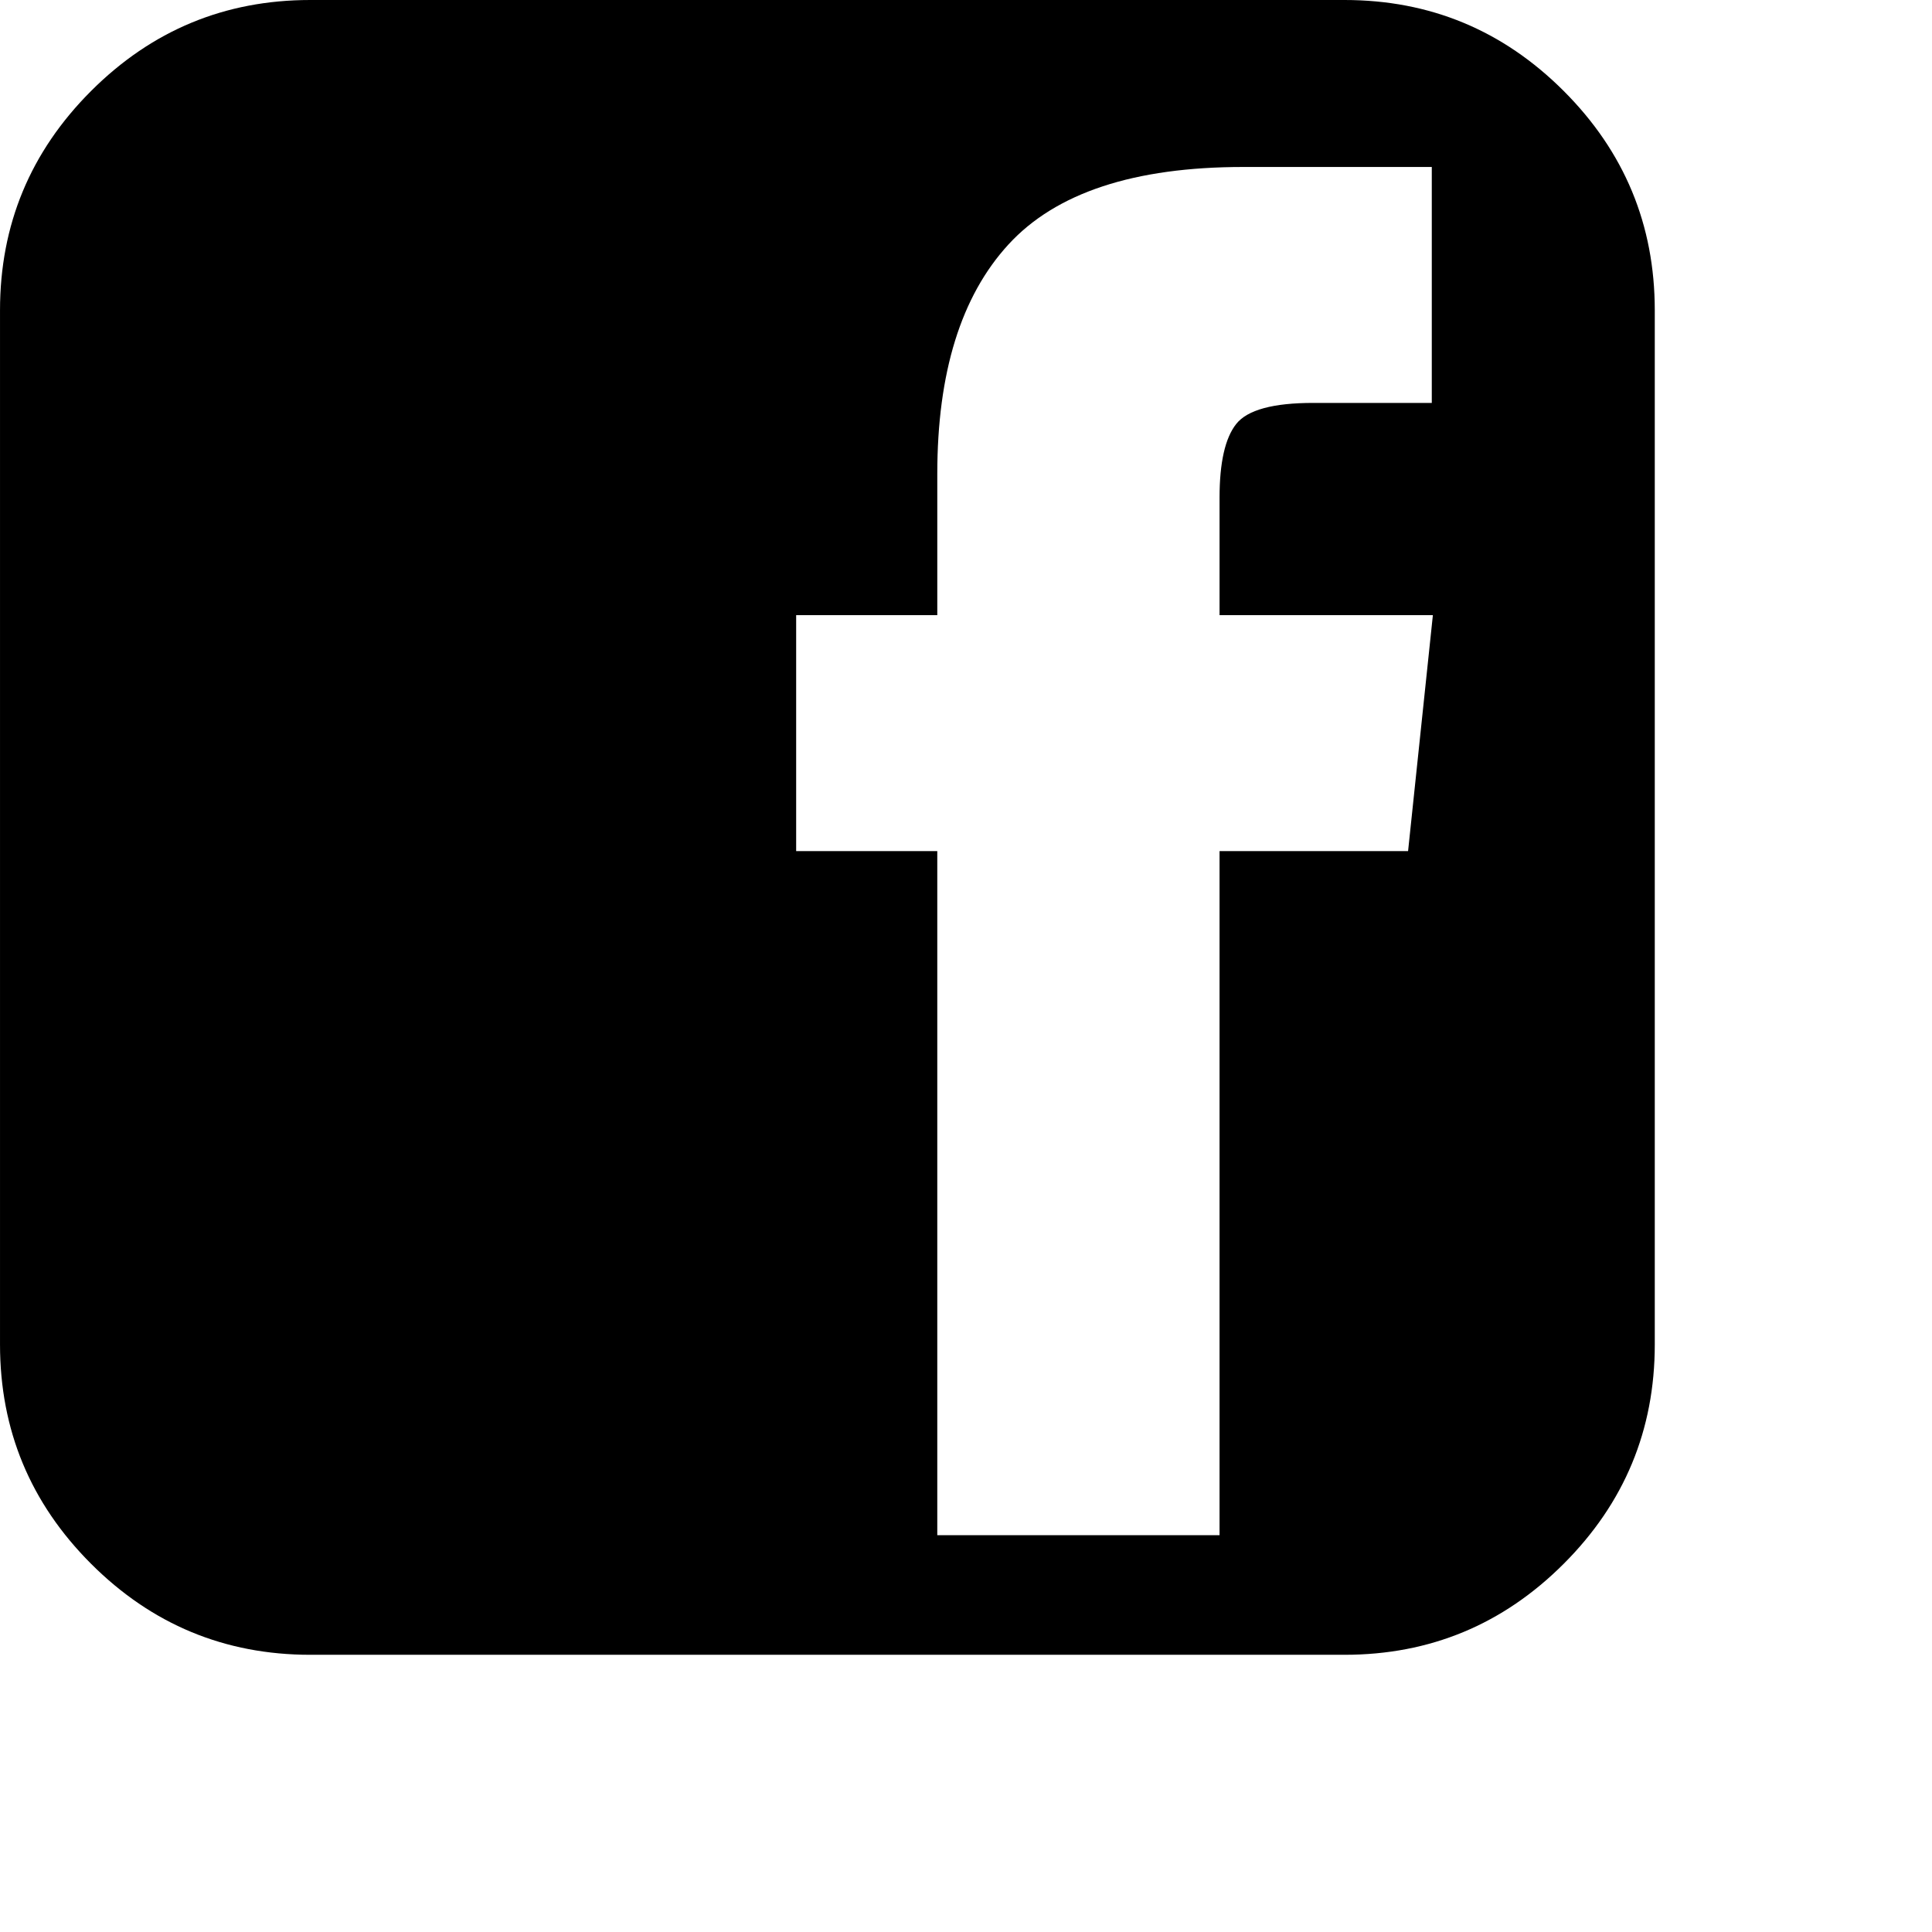
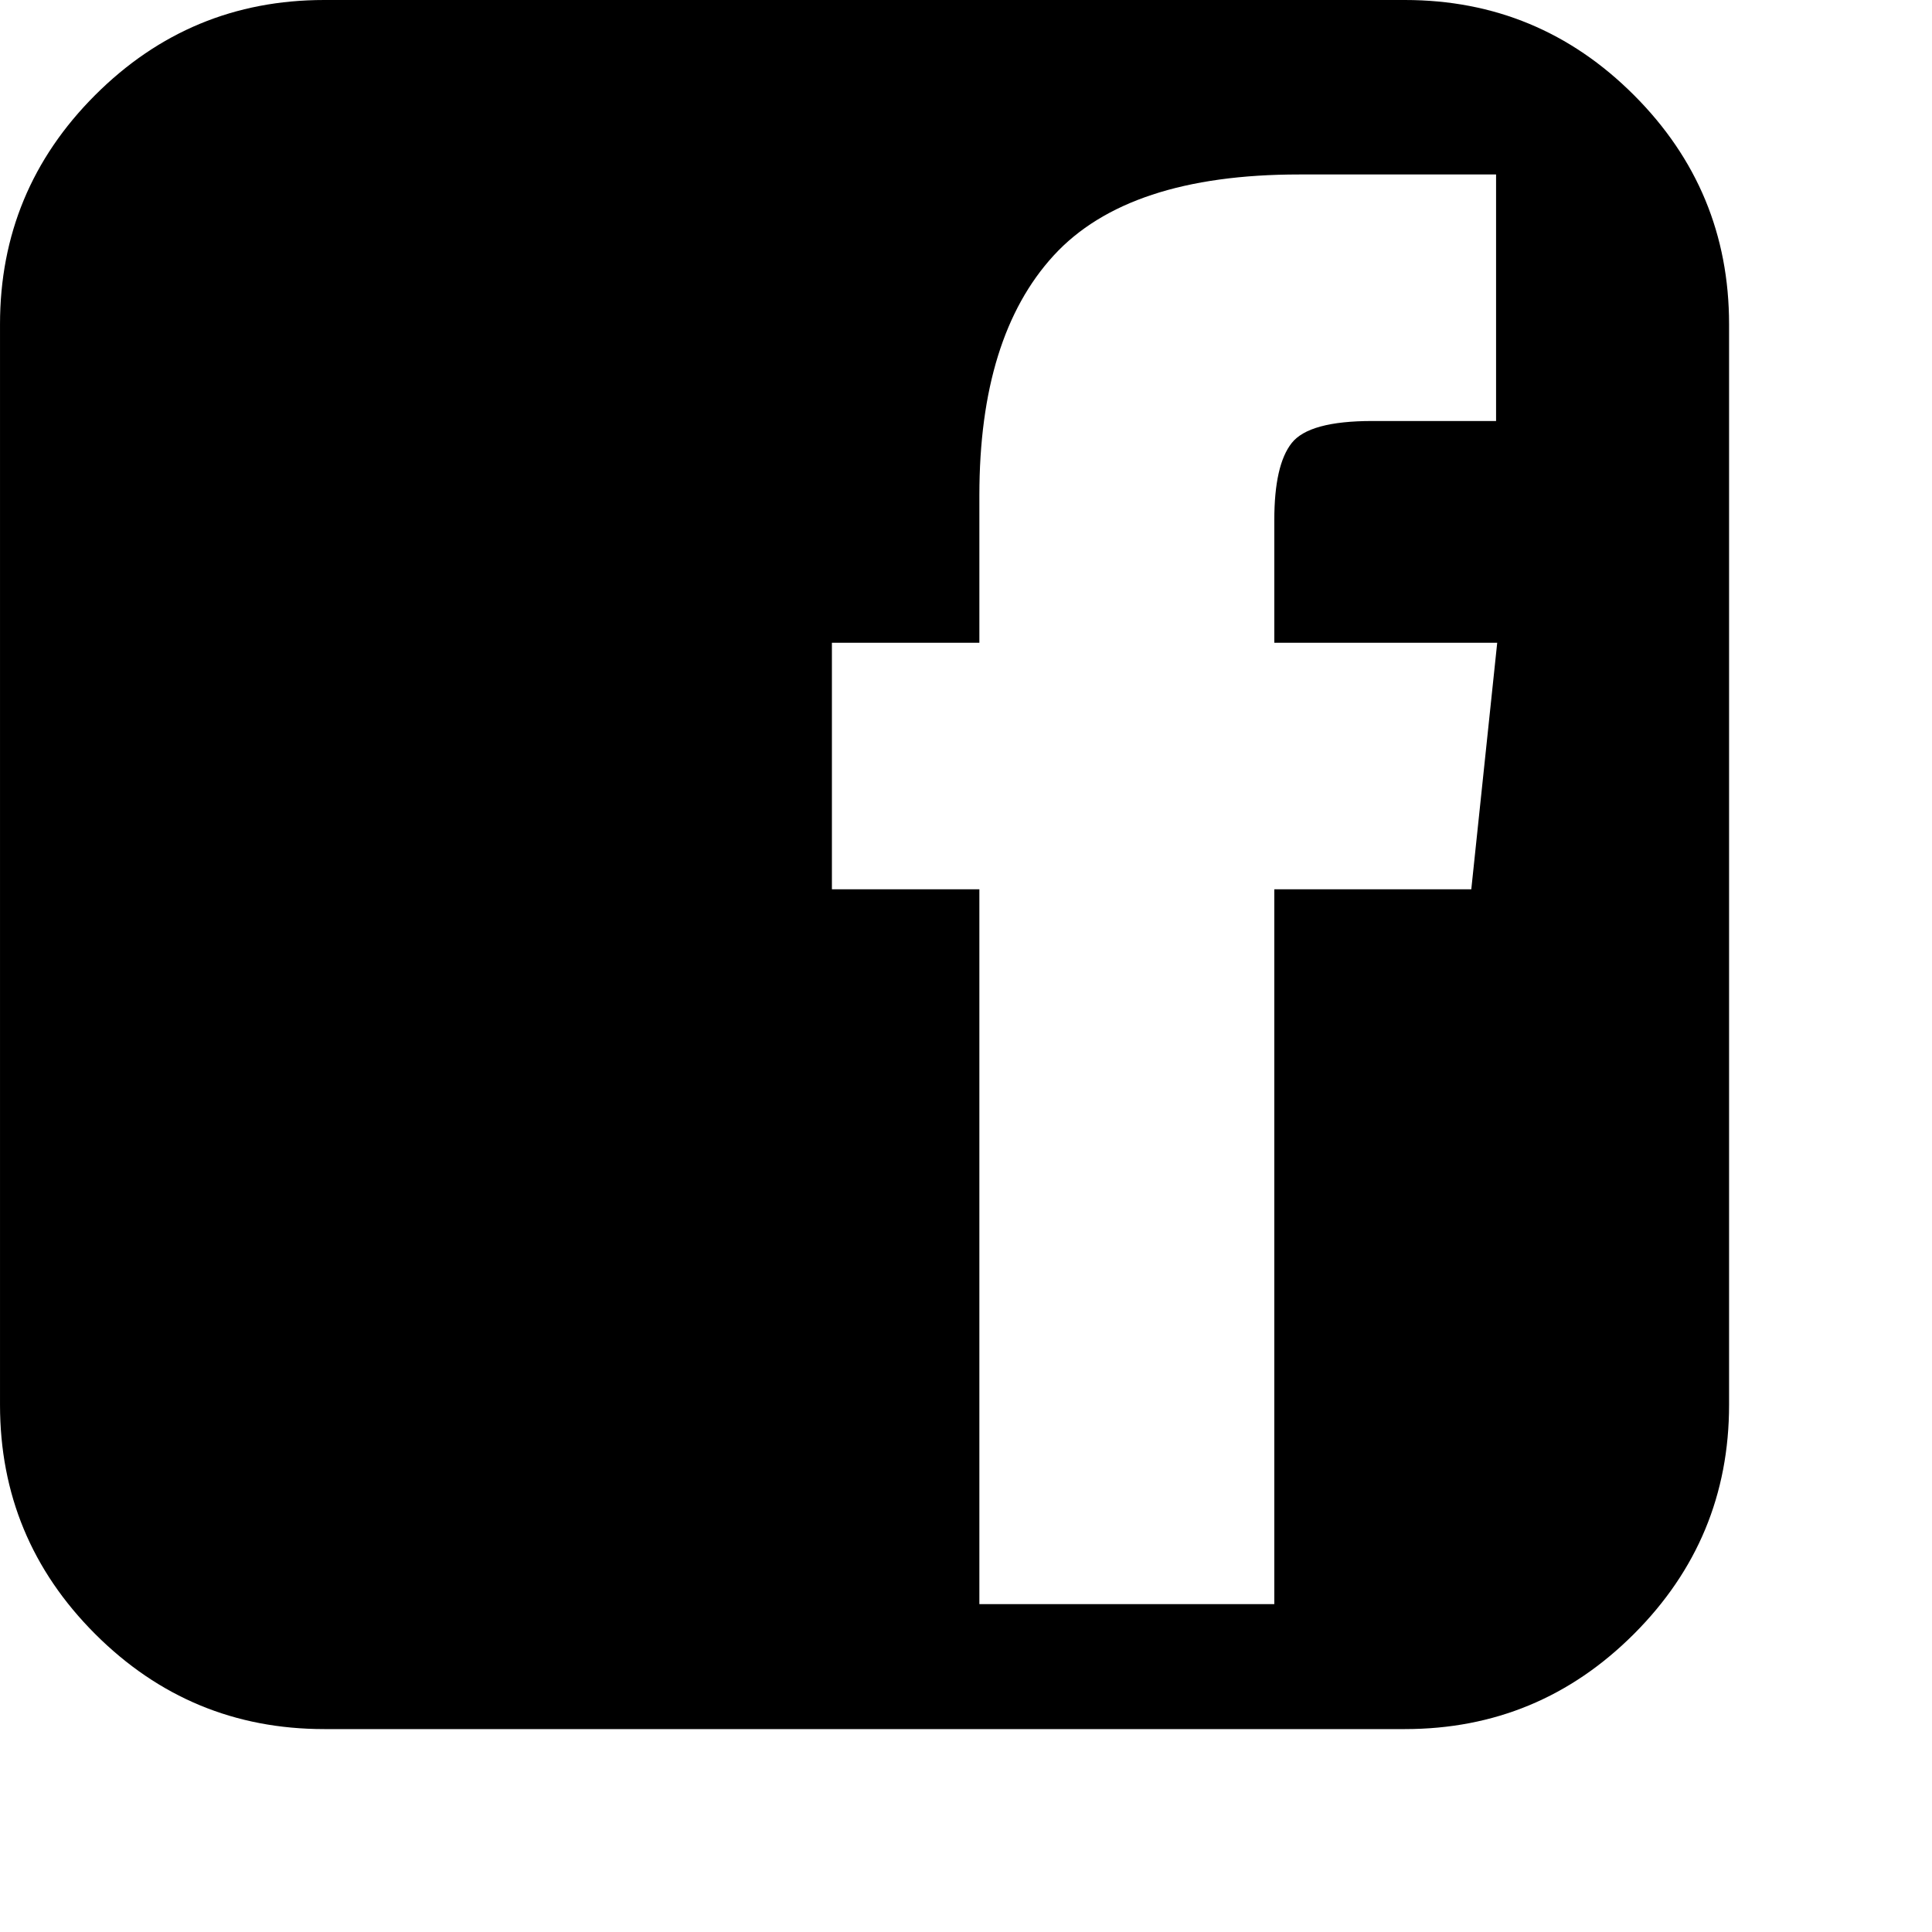
- <svg xmlns="http://www.w3.org/2000/svg" aria-hidden="true" data-prefix="far" data-icon="facebook" class="svg-inline--fa fa-facebook fa-w-16" role="img" viewBox="0 0 512 512">
+ <svg xmlns="http://www.w3.org/2000/svg" aria-hidden="true" data-prefix="far" data-icon="facebook" class="svg-inline--fa fa-facebook fa-w-16" role="img" viewBox="0 0 490 490">
  <path fill="currentColor" d="M414.41,24.123C398.333,8.042,378.963,0,356.315,0H82.228C59.58,0,40.21,8.042,24.126,24.123   C8.045,40.207,0.003,59.576,0.003,82.225v274.084c0,22.647,8.042,42.018,24.123,58.102c16.084,16.084,35.454,24.126,58.102,24.126   h274.084c22.648,0,42.018-8.042,58.095-24.126c16.084-16.084,24.126-35.454,24.126-58.102V82.225   C438.532,59.576,430.49,40.204,414.41,24.123z M373.155,225.548h-49.963V406.84h-74.802V225.548H210.99V163.02h37.401v-37.402   c0-26.838,6.283-47.107,18.843-60.813c12.559-13.706,33.304-20.555,62.242-20.555h49.963v62.526h-31.401   c-10.663,0-17.467,1.853-20.417,5.568c-2.949,3.711-4.428,10.23-4.428,19.558v31.119h56.534L373.155,225.548z" />
</svg>
